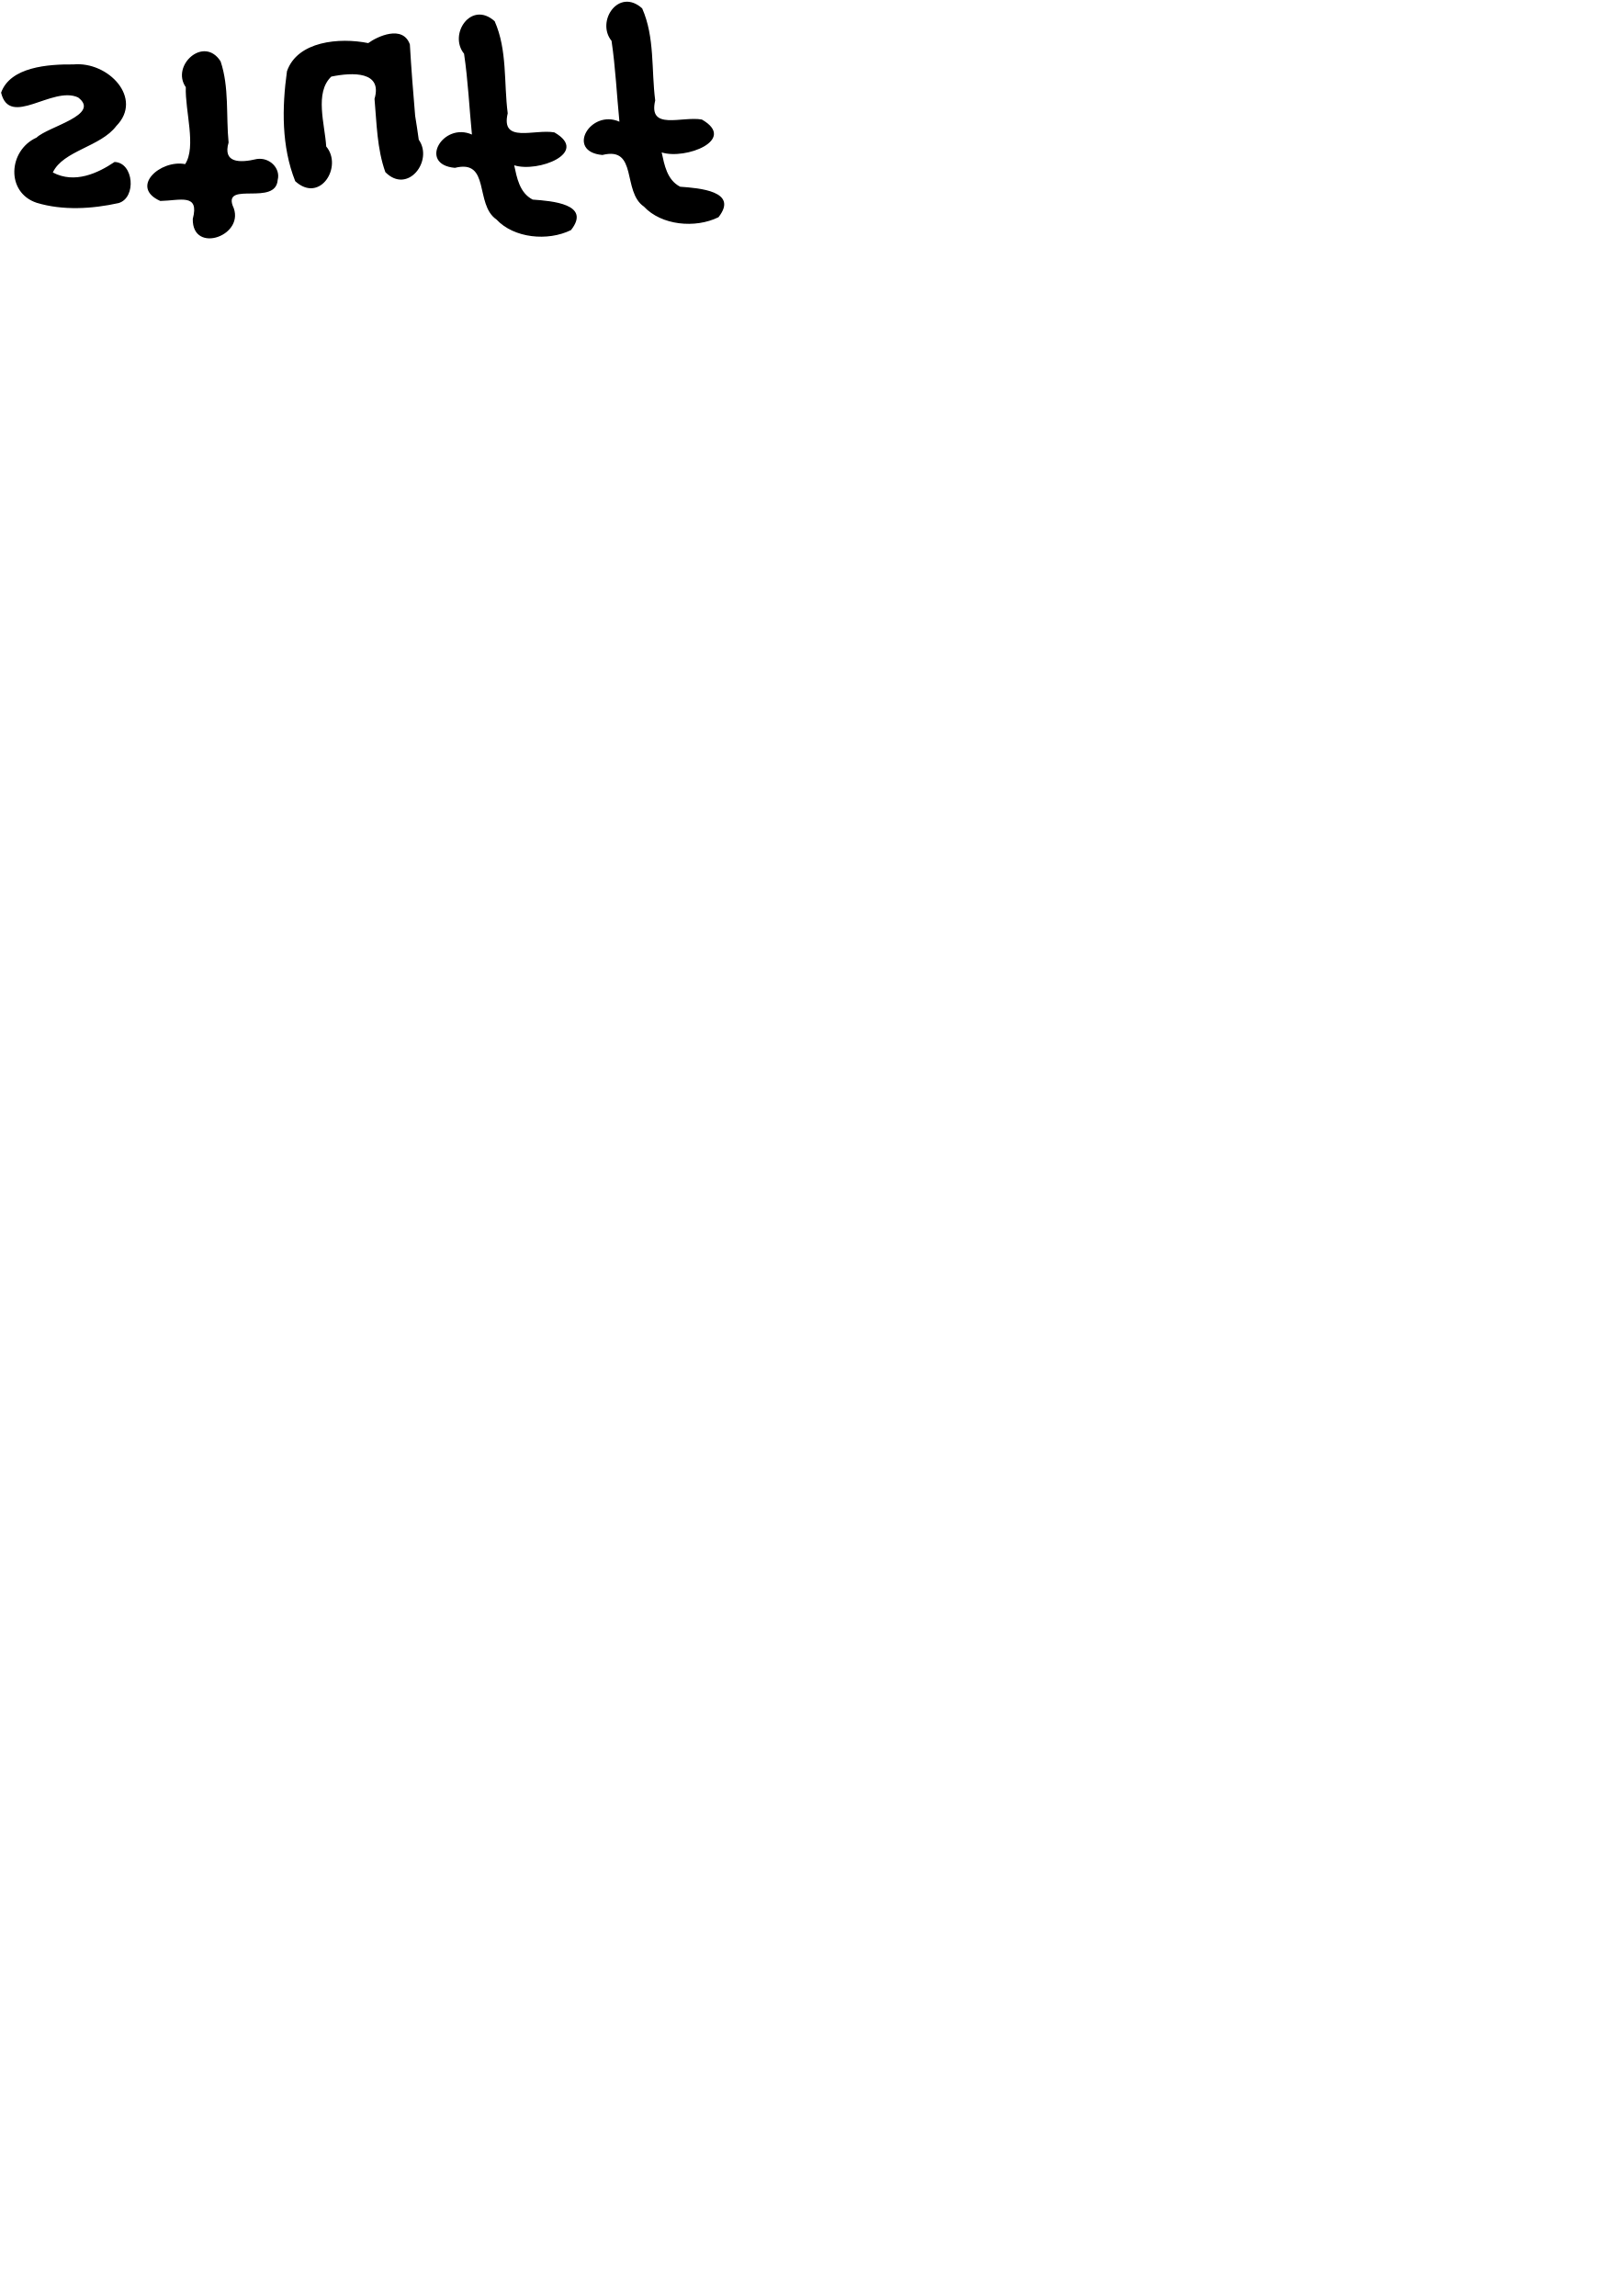
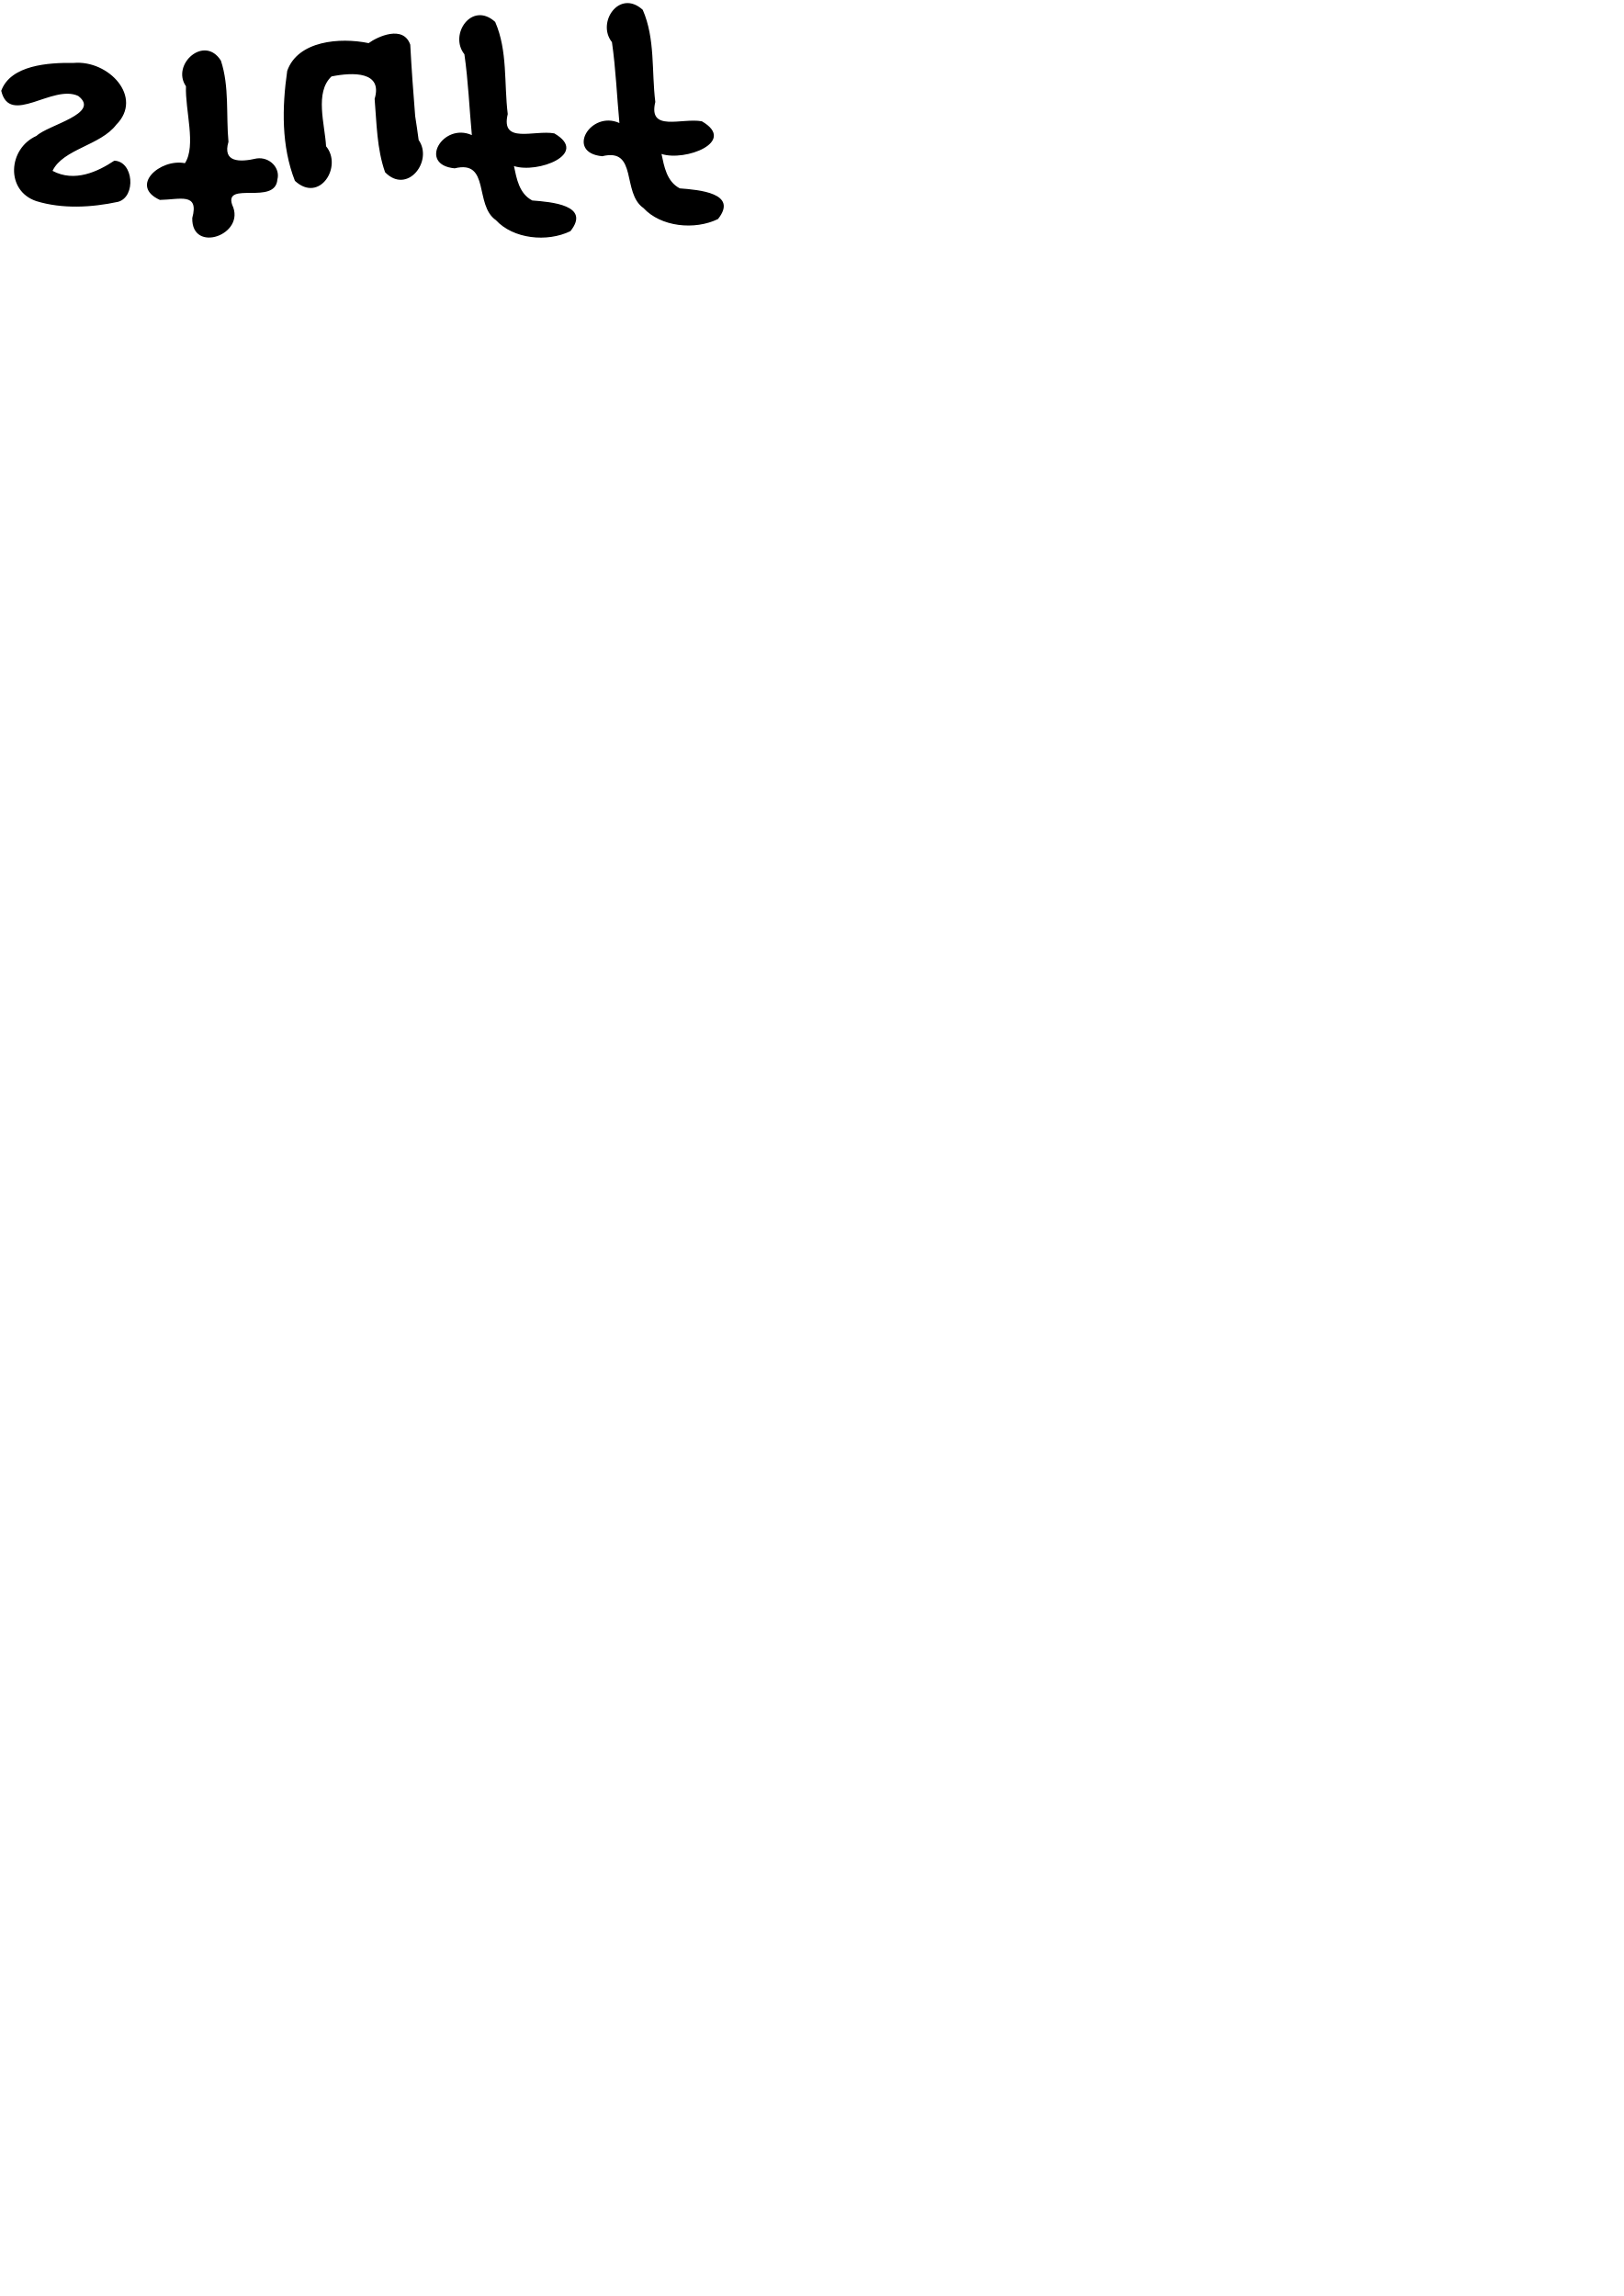
<svg xmlns="http://www.w3.org/2000/svg" width="744.094" height="1052.362" id="svg2" version="1.1">
  <defs id="defs4" />
  <g id="layer1">
    <flowRoot xml:space="preserve" id="flowRoot2985" style="fill:black;stroke:none;stroke-opacity:1;stroke-width:1px;stroke-linejoin:miter;stroke-linecap:butt;fill-opacity:1;font-family:Sans;font-style:normal;font-weight:normal;font-size:40px;line-height:125%;letter-spacing:0px;word-spacing:0px">
      <flowRegion id="flowRegion2987">
        <rect id="rect2989" width="89.286" height="85.714" x="167.857" y="65.219" />
      </flowRegion>
      <flowPara id="flowPara2991" />
    </flowRoot>
    <g transform="matrix(1.057953,0.07122609,-0.06600275,0.9407781,0,0)" style="font-size:125.984px;font-style:normal;font-variant:normal;font-weight:bold;font-stretch:normal;line-height:125%;letter-spacing:0px;word-spacing:0px;fill:#000000;fill-opacity:1;stroke:none;font-family:Comic Sans MS;-inkscape-font-specification:Comic Sans MS Bold" id="text2993">
-       <path d="m 289.88,52.307 c 10.414,2.91 32.309,-8.54 16.332,-17.255 -8.734,-1.083 -22.894,7.329 -20.694,-7.734 -2.638,-14.715 -2.024,-30.619 -8.407,-44.221 -10.756,-9.465 -19.625,7.81 -12.222,16.756 2.533,12.858 3.874,25.963 5.845,38.937 -12.89,-5.3 -22.431,16.29 -6.342,16.702 15.146,-5.52 9.529,17.105 19.472,23.67 8.07,8.501 22.768,9.052 32.475,2.708 8.054,-13.315 -9.222,-13.484 -17.448,-13.525 -5.897,-2.855 -7.476,-10.134 -9.011,-16.037 z m -63.197,11.052 c 10.414,2.91 32.309,-8.54 16.332,-17.255 -8.734,-1.084 -22.894,7.329 -20.694,-7.734 -2.638,-14.715 -2.024,-30.619 -8.407,-44.221 -10.756,-9.465 -19.625,7.81 -12.222,16.756 2.533,12.858 3.874,25.963 5.845,38.938 -12.89,-5.3 -22.431,16.29 -6.342,16.702 15.146,-5.52 9.529,17.105 19.472,23.67 8.07,8.501 22.768,9.052 32.475,2.708 8.054,-13.315 -9.222,-13.484 -17.448,-13.525 -5.897,-2.855 -7.476,-10.134 -9.011,-16.037 z m -44.193,-20.739 c -1.61,-11.464 -3.119,-22.979 -4.442,-34.459 -3.665,-9.436 -14.339,-2.759 -17.99,0.72 -12.579,-1.884 -30.599,1.335 -34.184,16.31 -1.08,17.876 -0.112,36.637 6.889,53.037 11.41,10.195 20.169,-8.734 12.305,-17.852 -1.221,-10.603 -6.763,-25.679 0.079,-34.049 9.117,-2.839 22.003,-4.29 19.31,9.367 1.682,11.822 2.564,24.098 6.884,35.193 10.311,10.257 20.479,-7.142 13.426,-16.8 -0.766,-3.82 -1.422,-7.669 -2.277,-11.466 m -66.935,26.099 c -7.401,2.58 -14.646,3.023 -12.692,-7.079 -1.961,-12.973 -1.348,-26.762 -5.896,-39.071 -7.938,-12.154 -21.42,3.632 -14.227,13.641 0.374,11.643 6.432,28.462 2.051,37.327 -10.873,-1.505 -23.374,12.986 -9.609,18.68 8.579,-0.84 16.734,-5.174 14.552,7.631 0.788,17.514 23.912,6.167 16.773,-7.799 -4.349,-11.384 18.594,-1.127 18.66,-13.86 0.964,-5.651 -4.084,-10.808 -9.611,-9.47 z m -61.28,6.089 c -6.777,5.916 -16.439,12.018 -26.287,7.1 3.795,-10.997 19.85,-13.977 25.969,-24.619 10.9,-14.288 -5.369,-31.16 -20.356,-28.448 -10.947,0.701 -27.124,3.252 -30.328,16.057 4.797,16.997 21.941,-5.172 33.354,-0.195 10.471,7.704 -12.038,15.046 -16.702,20.82 -11.858,7.147 -11.668,27.653 2.038,31.62 11.441,2.971 24.072,1.173 35.325,-2.549 7.618,-3.164 5.309,-20.175 -3.014,-19.786 z" id="path3006" />
+       <path d="m 289.853,53.064 c 10.4,2.971 32.349,-8.352 16.412,-17.159 -8.729,-1.134 -22.928,7.196 -20.658,-7.854 -2.57,-14.73 -1.883,-30.63 -8.203,-44.269 -10.712,-9.528 -19.661,7.695 -12.299,16.684 2.474,12.873 3.754,25.985 5.666,38.97 -12.865,-5.375 -22.506,16.159 -6.419,16.665 15.172,-5.432 9.45,17.16 19.363,23.783 8.031,8.548 22.726,9.184 32.462,2.897 8.115,-13.268 -9.16,-13.537 -17.386,-13.627 -5.884,-2.89 -7.429,-10.178 -8.937,-16.089 z m -63.249,10.684 c 10.4,2.971 32.349,-8.352 16.412,-17.159 -8.729,-1.134 -22.928,7.196 -20.658,-7.854 -2.57,-14.73 -1.883,-30.63 -8.203,-44.269 -10.712,-9.528 -19.661,7.695 -12.299,16.684 2.474,12.873 3.754,25.985 5.666,38.97 -12.865,-5.375 -22.506,16.159 -6.419,16.665 15.172,-5.432 9.45,17.16 19.363,23.783 8.031,8.548 22.726,9.184 32.462,2.897 C 261.042,80.196 243.767,79.927 235.541,79.837 229.657,76.947 228.112,69.659 226.604,63.748 z M 182.507,42.751 c -1.557,-11.473 -3.013,-22.996 -4.283,-34.484 -3.622,-9.457 -14.326,-2.843 -17.994,0.615 -12.57,-1.958 -30.605,1.156 -34.259,16.11 -1.163,17.869 -0.281,36.635 6.644,53.075 11.363,10.261 20.21,-8.616 12.388,-17.78 -1.172,-10.609 -6.644,-25.718 0.236,-34.048 9.13,-2.786 22.022,-4.162 19.266,9.479 1.627,11.831 2.452,24.112 6.721,35.233 10.264,10.317 20.512,-7.022 13.503,-16.721 -0.748,-3.824 -1.387,-7.677 -2.224,-11.479 m -67.056,25.708 c -7.413,2.537 -14.66,2.938 -12.66,-7.153 C 100.89,48.323 101.566,34.538 97.075,22.202 89.193,10.002 75.638,25.709 82.786,35.76 c 0.32,11.644 6.301,28.498 1.879,37.337 -10.866,-1.568 -23.434,12.85 -9.695,18.624 8.583,-0.79 16.758,-5.076 14.517,7.716 0.707,17.518 23.884,6.307 16.809,-7.701 -4.297,-11.409 18.599,-1.019 18.724,-13.751 0.99,-5.645 -4.034,-10.831 -9.568,-9.526 z m -61.308,5.731 c -6.804,5.876 -16.495,11.922 -26.32,6.946 C 31.669,70.162 47.738,67.275 53.906,56.67 64.872,42.445 48.68,25.48 33.681,28.104 22.731,28.741 6.542,31.198 3.279,43.984 7.998,61.008 25.244,38.94 36.634,43.983 47.069,51.747 24.527,58.958 19.836,64.705 7.945,71.783 8.04,92.29 21.728,96.336 33.156,99.374 45.794,97.649 57.065,93.993 64.698,90.874 62.467,73.849 54.143,74.19 z" id="path3006" />
    </g>
  </g>
</svg>
